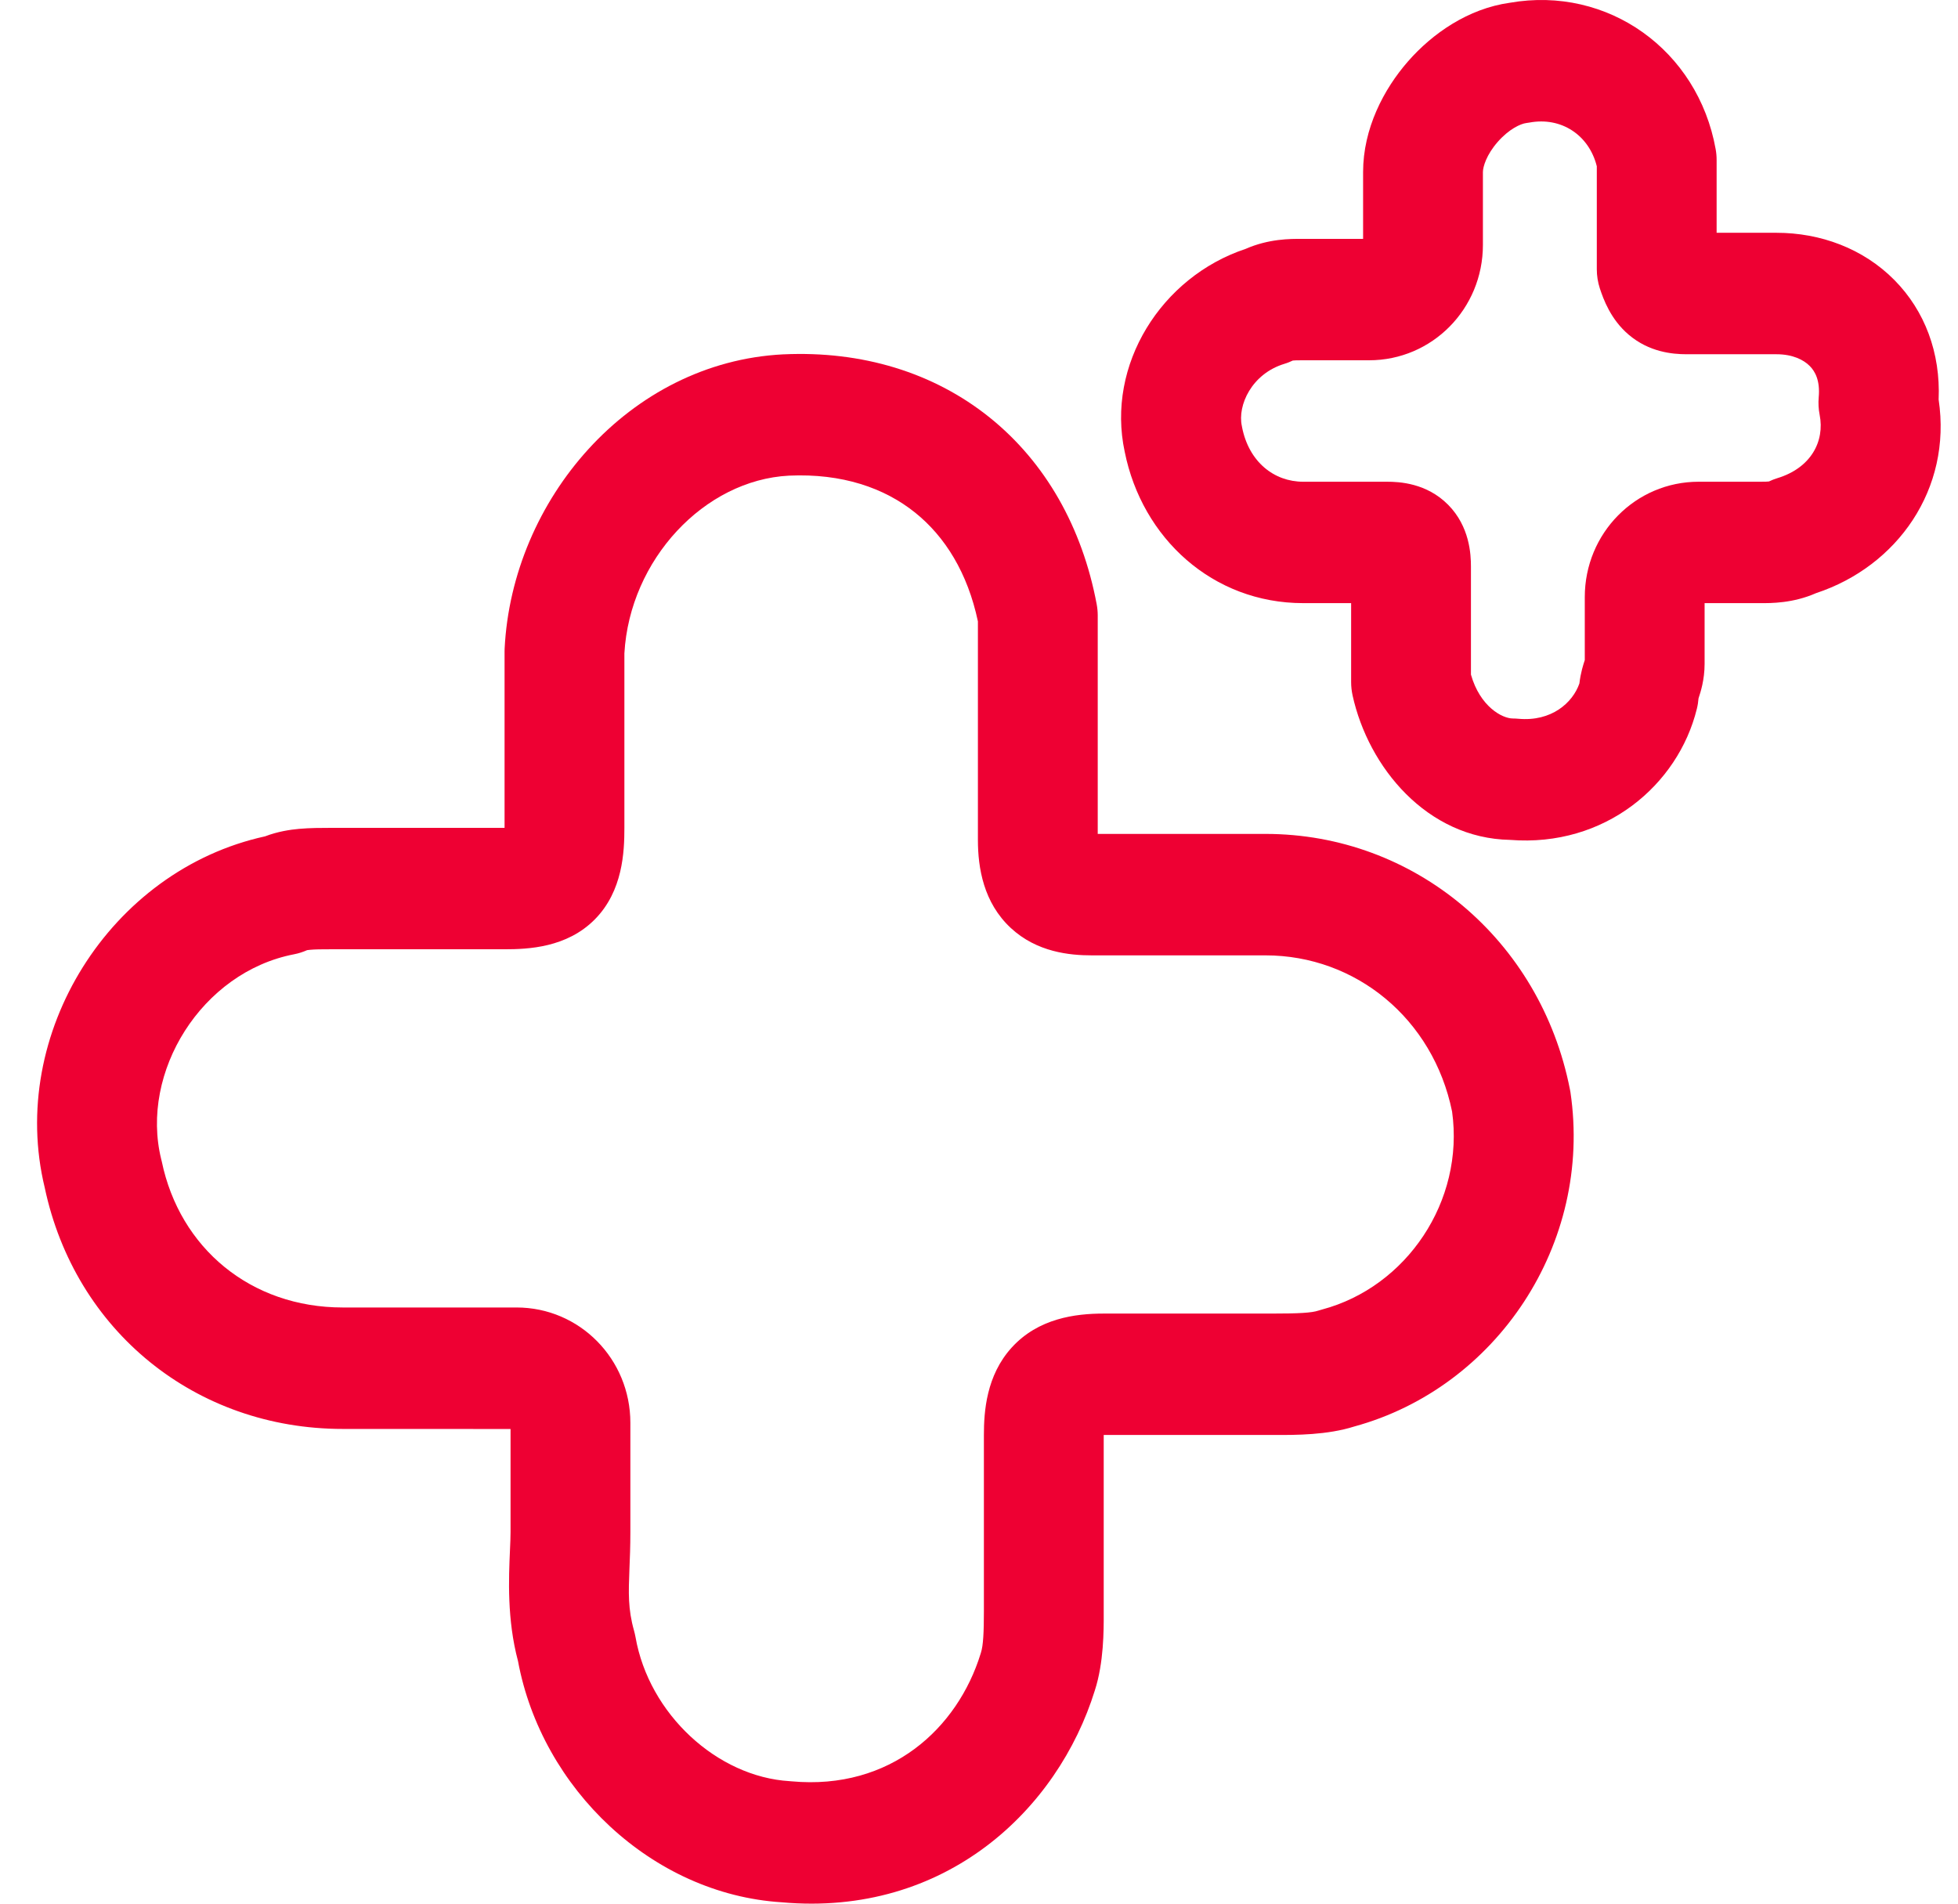
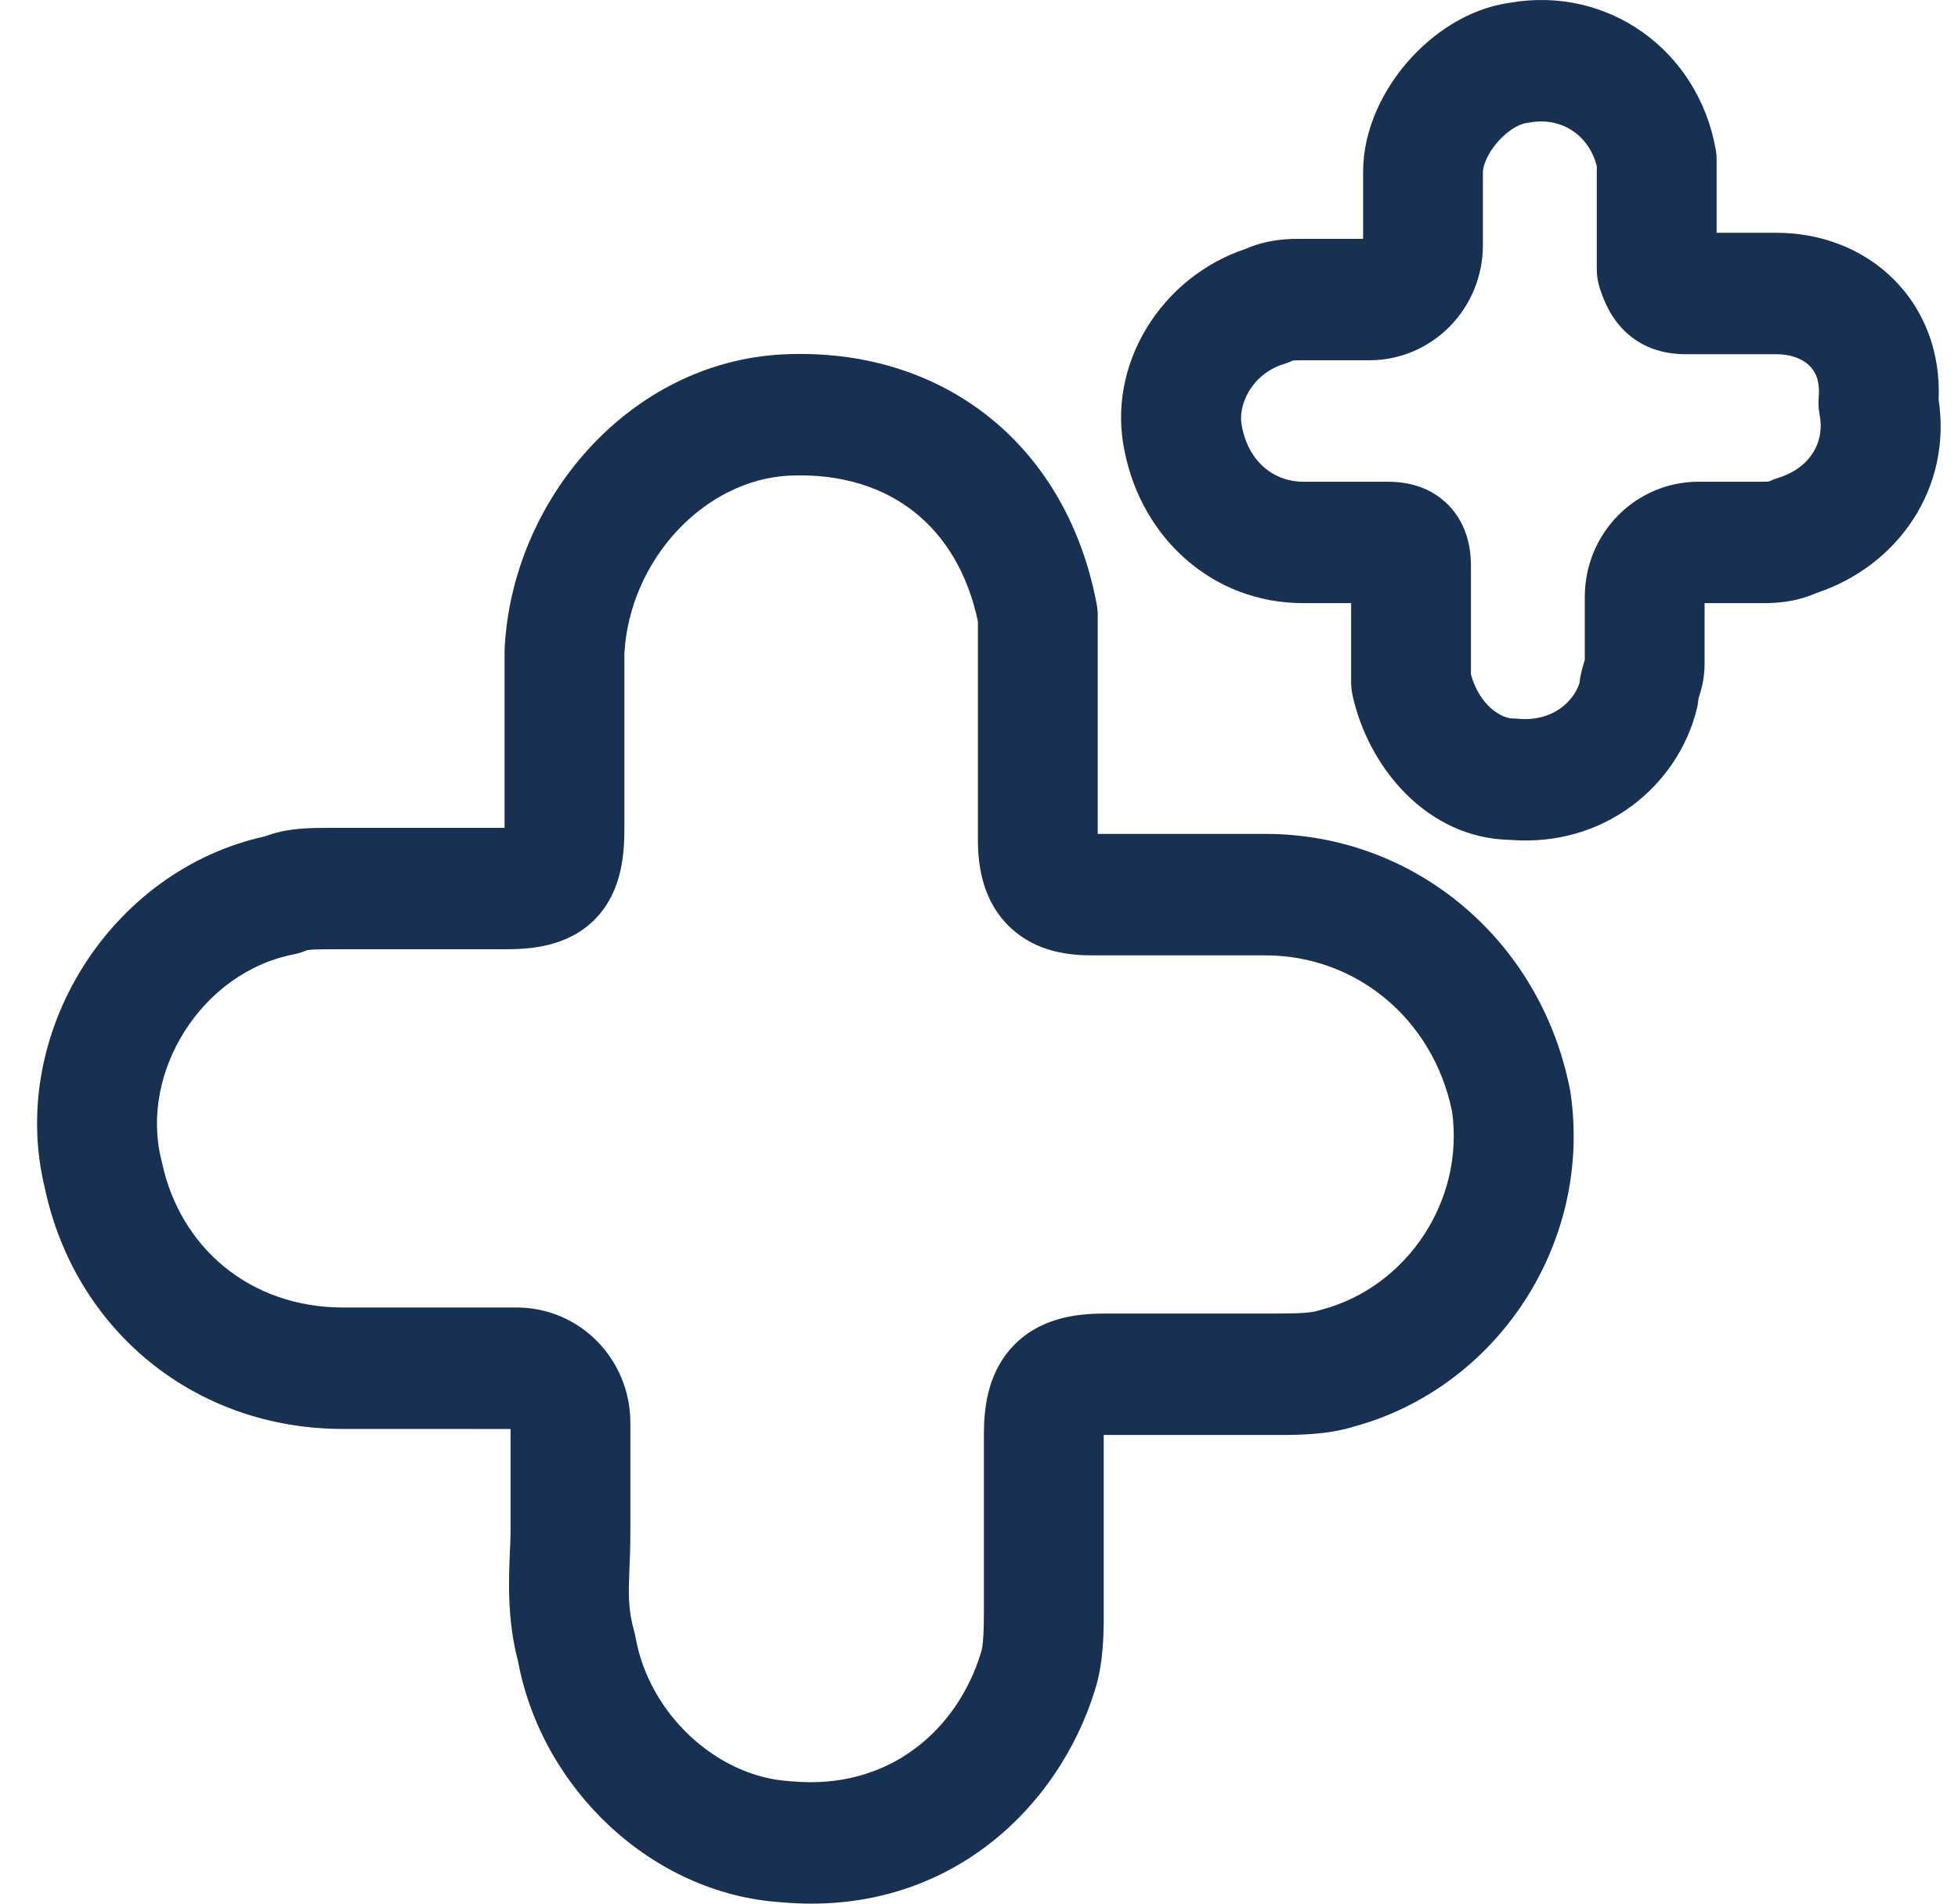
<svg xmlns="http://www.w3.org/2000/svg" width="36" height="35" viewBox="0 0 36 35" fill="none">
-   <path fill-rule="evenodd" clip-rule="evenodd" d="M18.196 7.676C19.225 8.503 19.899 9.701 20.163 11.105C20.176 11.174 20.183 11.244 20.183 11.314V15.332L23.267 15.332C26.005 15.332 28.323 17.279 28.864 20.025C28.868 20.043 28.871 20.06 28.874 20.078C29.288 22.875 27.51 25.514 24.9 26.227C24.403 26.385 23.821 26.384 23.447 26.383C23.423 26.383 23.4 26.383 23.378 26.383H20.293V29.62C20.293 29.636 20.293 29.652 20.293 29.669C20.294 29.97 20.295 30.569 20.13 31.079C19.45 33.272 17.384 35.245 14.372 34.975C11.986 34.824 9.959 32.885 9.524 30.54C9.32 29.775 9.354 29.015 9.376 28.508C9.382 28.376 9.387 28.262 9.387 28.169V26.273L6.302 26.272C3.594 26.272 1.379 24.469 0.822 21.834C0.139 19.013 2.024 16 4.873 15.377C5.108 15.287 5.335 15.254 5.5 15.239C5.702 15.221 5.911 15.221 6.063 15.221C6.07 15.221 6.076 15.221 6.082 15.221H9.277V11.983C9.277 11.965 9.277 11.946 9.278 11.928C9.413 9.197 11.56 6.659 14.399 6.515L14.404 6.515C15.851 6.448 17.166 6.849 18.196 7.676ZM14.507 8.745C15.483 8.701 16.26 8.97 16.827 9.426C17.375 9.866 17.792 10.534 17.98 11.425V15.443C17.98 15.957 18.083 16.596 18.585 17.062C19.065 17.508 19.67 17.565 20.073 17.565H23.267C24.928 17.565 26.35 18.731 26.698 20.436C26.929 22.084 25.861 23.662 24.309 24.076C24.286 24.082 24.264 24.089 24.241 24.096C24.117 24.138 23.881 24.151 23.378 24.151H20.293C19.77 24.151 19.091 24.238 18.602 24.775C18.133 25.29 18.09 25.955 18.09 26.383V29.62C18.09 30.008 18.078 30.255 18.036 30.384L18.03 30.404C17.607 31.775 16.376 32.918 14.554 32.751C14.542 32.749 14.531 32.749 14.519 32.748C13.186 32.668 11.931 31.515 11.684 30.096C11.677 30.058 11.668 30.021 11.658 29.983C11.544 29.579 11.556 29.284 11.573 28.845C11.581 28.654 11.59 28.436 11.59 28.169V26.16C11.59 24.985 10.656 24.039 9.497 24.039H6.302C4.611 24.039 3.305 22.949 2.974 21.353C2.971 21.34 2.968 21.326 2.964 21.313C2.57 19.714 3.704 17.874 5.407 17.545C5.49 17.529 5.57 17.503 5.647 17.469C5.658 17.467 5.675 17.465 5.7 17.463C5.792 17.454 5.905 17.453 6.082 17.453H9.277C9.709 17.453 10.421 17.425 10.937 16.903C11.453 16.381 11.48 15.659 11.48 15.221V12.013C11.578 10.291 12.948 8.825 14.507 8.745Z" fill="#EE0033" />
-   <path fill-rule="evenodd" clip-rule="evenodd" d="M27.758 0.051C29.564 -0.266 31.218 0.923 31.544 2.741C31.556 2.807 31.562 2.874 31.562 2.941V4.28L32.663 4.28C33.468 4.28 34.257 4.567 34.833 5.151C35.389 5.714 35.681 6.487 35.644 7.346C35.891 8.992 34.883 10.413 33.391 10.905C32.966 11.092 32.563 11.09 32.367 11.089C32.355 11.089 32.343 11.089 32.333 11.089H31.341V12.206C31.341 12.501 31.265 12.731 31.234 12.825C31.233 12.829 31.231 12.834 31.23 12.838L31.229 12.841C31.224 12.906 31.214 12.971 31.198 13.034C30.854 14.431 29.511 15.58 27.764 15.442C26.238 15.413 25.159 14.11 24.868 12.783C24.851 12.703 24.842 12.622 24.842 12.54V11.089H23.961C22.297 11.089 20.998 9.896 20.679 8.306C20.335 6.706 21.352 5.091 22.902 4.576C23.327 4.389 23.731 4.391 23.927 4.392C23.939 4.392 23.95 4.392 23.961 4.392H25.062V3.164C25.062 2.367 25.439 1.64 25.891 1.125C26.337 0.616 26.993 0.158 27.758 0.051ZM25.525 11.09C25.525 11.09 25.518 11.091 25.505 11.089C25.519 11.089 25.525 11.09 25.525 11.09ZM24.842 10.417C24.84 10.405 24.841 10.397 24.841 10.397C24.841 10.397 24.842 10.403 24.842 10.417ZM30.999 4.28C30.999 4.28 31.001 4.28 31.004 4.28L30.999 4.28ZM29.359 3.057C29.215 2.48 28.703 2.146 28.123 2.253C28.104 2.256 28.083 2.26 28.063 2.262C27.96 2.275 27.747 2.37 27.538 2.608C27.329 2.846 27.265 3.068 27.265 3.164V4.503C27.265 5.678 26.332 6.624 25.172 6.624H23.961C23.903 6.624 23.865 6.624 23.83 6.625C23.799 6.626 23.781 6.628 23.769 6.629C23.72 6.653 23.669 6.673 23.616 6.689C23.012 6.872 22.75 7.455 22.833 7.833L22.837 7.856C22.963 8.493 23.425 8.857 23.961 8.857H25.503C25.729 8.857 26.23 8.881 26.626 9.281C27.022 9.682 27.045 10.19 27.045 10.419V12.403C27.212 12.991 27.619 13.21 27.816 13.21C27.85 13.21 27.883 13.212 27.916 13.215C28.527 13.271 28.916 12.92 29.039 12.566C29.062 12.367 29.112 12.216 29.135 12.145C29.136 12.142 29.138 12.136 29.138 12.136V10.978C29.138 9.803 30.072 8.857 31.231 8.857H32.333C32.391 8.857 32.429 8.857 32.464 8.856C32.494 8.855 32.513 8.853 32.524 8.852C32.574 8.828 32.625 8.808 32.677 8.792C33.297 8.604 33.553 8.114 33.456 7.625C33.435 7.519 33.43 7.411 33.439 7.305C33.467 6.999 33.374 6.83 33.275 6.73C33.163 6.616 32.961 6.513 32.663 6.513H31.011C30.743 6.513 30.322 6.472 29.948 6.156C29.612 5.872 29.479 5.496 29.415 5.303C29.378 5.189 29.359 5.07 29.359 4.95V3.057Z" fill="#EE0033" />
+   <path fill-rule="evenodd" clip-rule="evenodd" d="M18.196 7.676C19.225 8.503 19.899 9.701 20.163 11.105C20.176 11.174 20.183 11.244 20.183 11.314V15.332L23.267 15.332C26.005 15.332 28.323 17.279 28.864 20.025C28.868 20.043 28.871 20.06 28.874 20.078C29.288 22.875 27.51 25.514 24.9 26.227C24.403 26.385 23.821 26.384 23.447 26.383C23.423 26.383 23.4 26.383 23.378 26.383H20.293V29.62C20.293 29.636 20.293 29.652 20.293 29.669C20.294 29.97 20.295 30.569 20.13 31.079C19.45 33.272 17.384 35.245 14.372 34.975C11.986 34.824 9.959 32.885 9.524 30.54C9.32 29.775 9.354 29.015 9.376 28.508C9.382 28.376 9.387 28.262 9.387 28.169V26.273L6.302 26.272C3.594 26.272 1.379 24.469 0.822 21.834C0.139 19.013 2.024 16 4.873 15.377C5.108 15.287 5.335 15.254 5.5 15.239C5.702 15.221 5.911 15.221 6.063 15.221C6.07 15.221 6.076 15.221 6.082 15.221H9.277V11.983C9.277 11.965 9.277 11.946 9.278 11.928C9.413 9.197 11.56 6.659 14.399 6.515L14.404 6.515C15.851 6.448 17.166 6.849 18.196 7.676ZM14.507 8.745C15.483 8.701 16.26 8.97 16.827 9.426C17.375 9.866 17.792 10.534 17.98 11.425V15.443C17.98 15.957 18.083 16.596 18.585 17.062C19.065 17.508 19.67 17.565 20.073 17.565H23.267C24.928 17.565 26.35 18.731 26.698 20.436C26.929 22.084 25.861 23.662 24.309 24.076C24.286 24.082 24.264 24.089 24.241 24.096C24.117 24.138 23.881 24.151 23.378 24.151H20.293C19.77 24.151 19.091 24.238 18.602 24.775C18.133 25.29 18.09 25.955 18.09 26.383V29.62C18.09 30.008 18.078 30.255 18.036 30.384L18.03 30.404C17.607 31.775 16.376 32.918 14.554 32.751C14.542 32.749 14.531 32.749 14.519 32.748C13.186 32.668 11.931 31.515 11.684 30.096C11.677 30.058 11.668 30.021 11.658 29.983C11.544 29.579 11.556 29.284 11.573 28.845C11.581 28.654 11.59 28.436 11.59 28.169V26.16C11.59 24.985 10.656 24.039 9.497 24.039H6.302C4.611 24.039 3.305 22.949 2.974 21.353C2.971 21.34 2.968 21.326 2.964 21.313C2.57 19.714 3.704 17.874 5.407 17.545C5.49 17.529 5.57 17.503 5.647 17.469C5.658 17.467 5.675 17.465 5.7 17.463C5.792 17.454 5.905 17.453 6.082 17.453H9.277C9.709 17.453 10.421 17.425 10.937 16.903C11.453 16.381 11.48 15.659 11.48 15.221V12.013C11.578 10.291 12.948 8.825 14.507 8.745Z" fill="#183051" />
+   <path fill-rule="evenodd" clip-rule="evenodd" d="M27.758 0.051C29.564 -0.266 31.218 0.923 31.544 2.741C31.556 2.807 31.562 2.874 31.562 2.941V4.28L32.663 4.28C33.468 4.28 34.257 4.567 34.833 5.151C35.389 5.714 35.681 6.487 35.644 7.346C35.891 8.992 34.883 10.413 33.391 10.905C32.966 11.092 32.563 11.09 32.367 11.089C32.355 11.089 32.343 11.089 32.333 11.089H31.341V12.206C31.341 12.501 31.265 12.731 31.234 12.825C31.233 12.829 31.231 12.834 31.23 12.838L31.229 12.841C31.224 12.906 31.214 12.971 31.198 13.034C30.854 14.431 29.511 15.58 27.764 15.442C26.238 15.413 25.159 14.11 24.868 12.783C24.851 12.703 24.842 12.622 24.842 12.54V11.089H23.961C22.297 11.089 20.998 9.896 20.679 8.306C20.335 6.706 21.352 5.091 22.902 4.576C23.327 4.389 23.731 4.391 23.927 4.392C23.939 4.392 23.95 4.392 23.961 4.392H25.062V3.164C25.062 2.367 25.439 1.64 25.891 1.125C26.337 0.616 26.993 0.158 27.758 0.051ZM25.525 11.09C25.525 11.09 25.518 11.091 25.505 11.089C25.519 11.089 25.525 11.09 25.525 11.09ZM24.842 10.417C24.84 10.405 24.841 10.397 24.841 10.397C24.841 10.397 24.842 10.403 24.842 10.417ZM30.999 4.28C30.999 4.28 31.001 4.28 31.004 4.28L30.999 4.28ZM29.359 3.057C29.215 2.48 28.703 2.146 28.123 2.253C28.104 2.256 28.083 2.26 28.063 2.262C27.96 2.275 27.747 2.37 27.538 2.608C27.329 2.846 27.265 3.068 27.265 3.164V4.503C27.265 5.678 26.332 6.624 25.172 6.624H23.961C23.903 6.624 23.865 6.624 23.83 6.625C23.799 6.626 23.781 6.628 23.769 6.629C23.72 6.653 23.669 6.673 23.616 6.689C23.012 6.872 22.75 7.455 22.833 7.833L22.837 7.856C22.963 8.493 23.425 8.857 23.961 8.857H25.503C25.729 8.857 26.23 8.881 26.626 9.281C27.022 9.682 27.045 10.19 27.045 10.419V12.403C27.212 12.991 27.619 13.21 27.816 13.21C27.85 13.21 27.883 13.212 27.916 13.215C28.527 13.271 28.916 12.92 29.039 12.566C29.062 12.367 29.112 12.216 29.135 12.145C29.136 12.142 29.138 12.136 29.138 12.136V10.978C29.138 9.803 30.072 8.857 31.231 8.857H32.333C32.391 8.857 32.429 8.857 32.464 8.856C32.494 8.855 32.513 8.853 32.524 8.852C32.574 8.828 32.625 8.808 32.677 8.792C33.297 8.604 33.553 8.114 33.456 7.625C33.435 7.519 33.43 7.411 33.439 7.305C33.467 6.999 33.374 6.83 33.275 6.73C33.163 6.616 32.961 6.513 32.663 6.513H31.011C30.743 6.513 30.322 6.472 29.948 6.156C29.612 5.872 29.479 5.496 29.415 5.303C29.378 5.189 29.359 5.07 29.359 4.95V3.057Z" fill="#183051" />
</svg>
